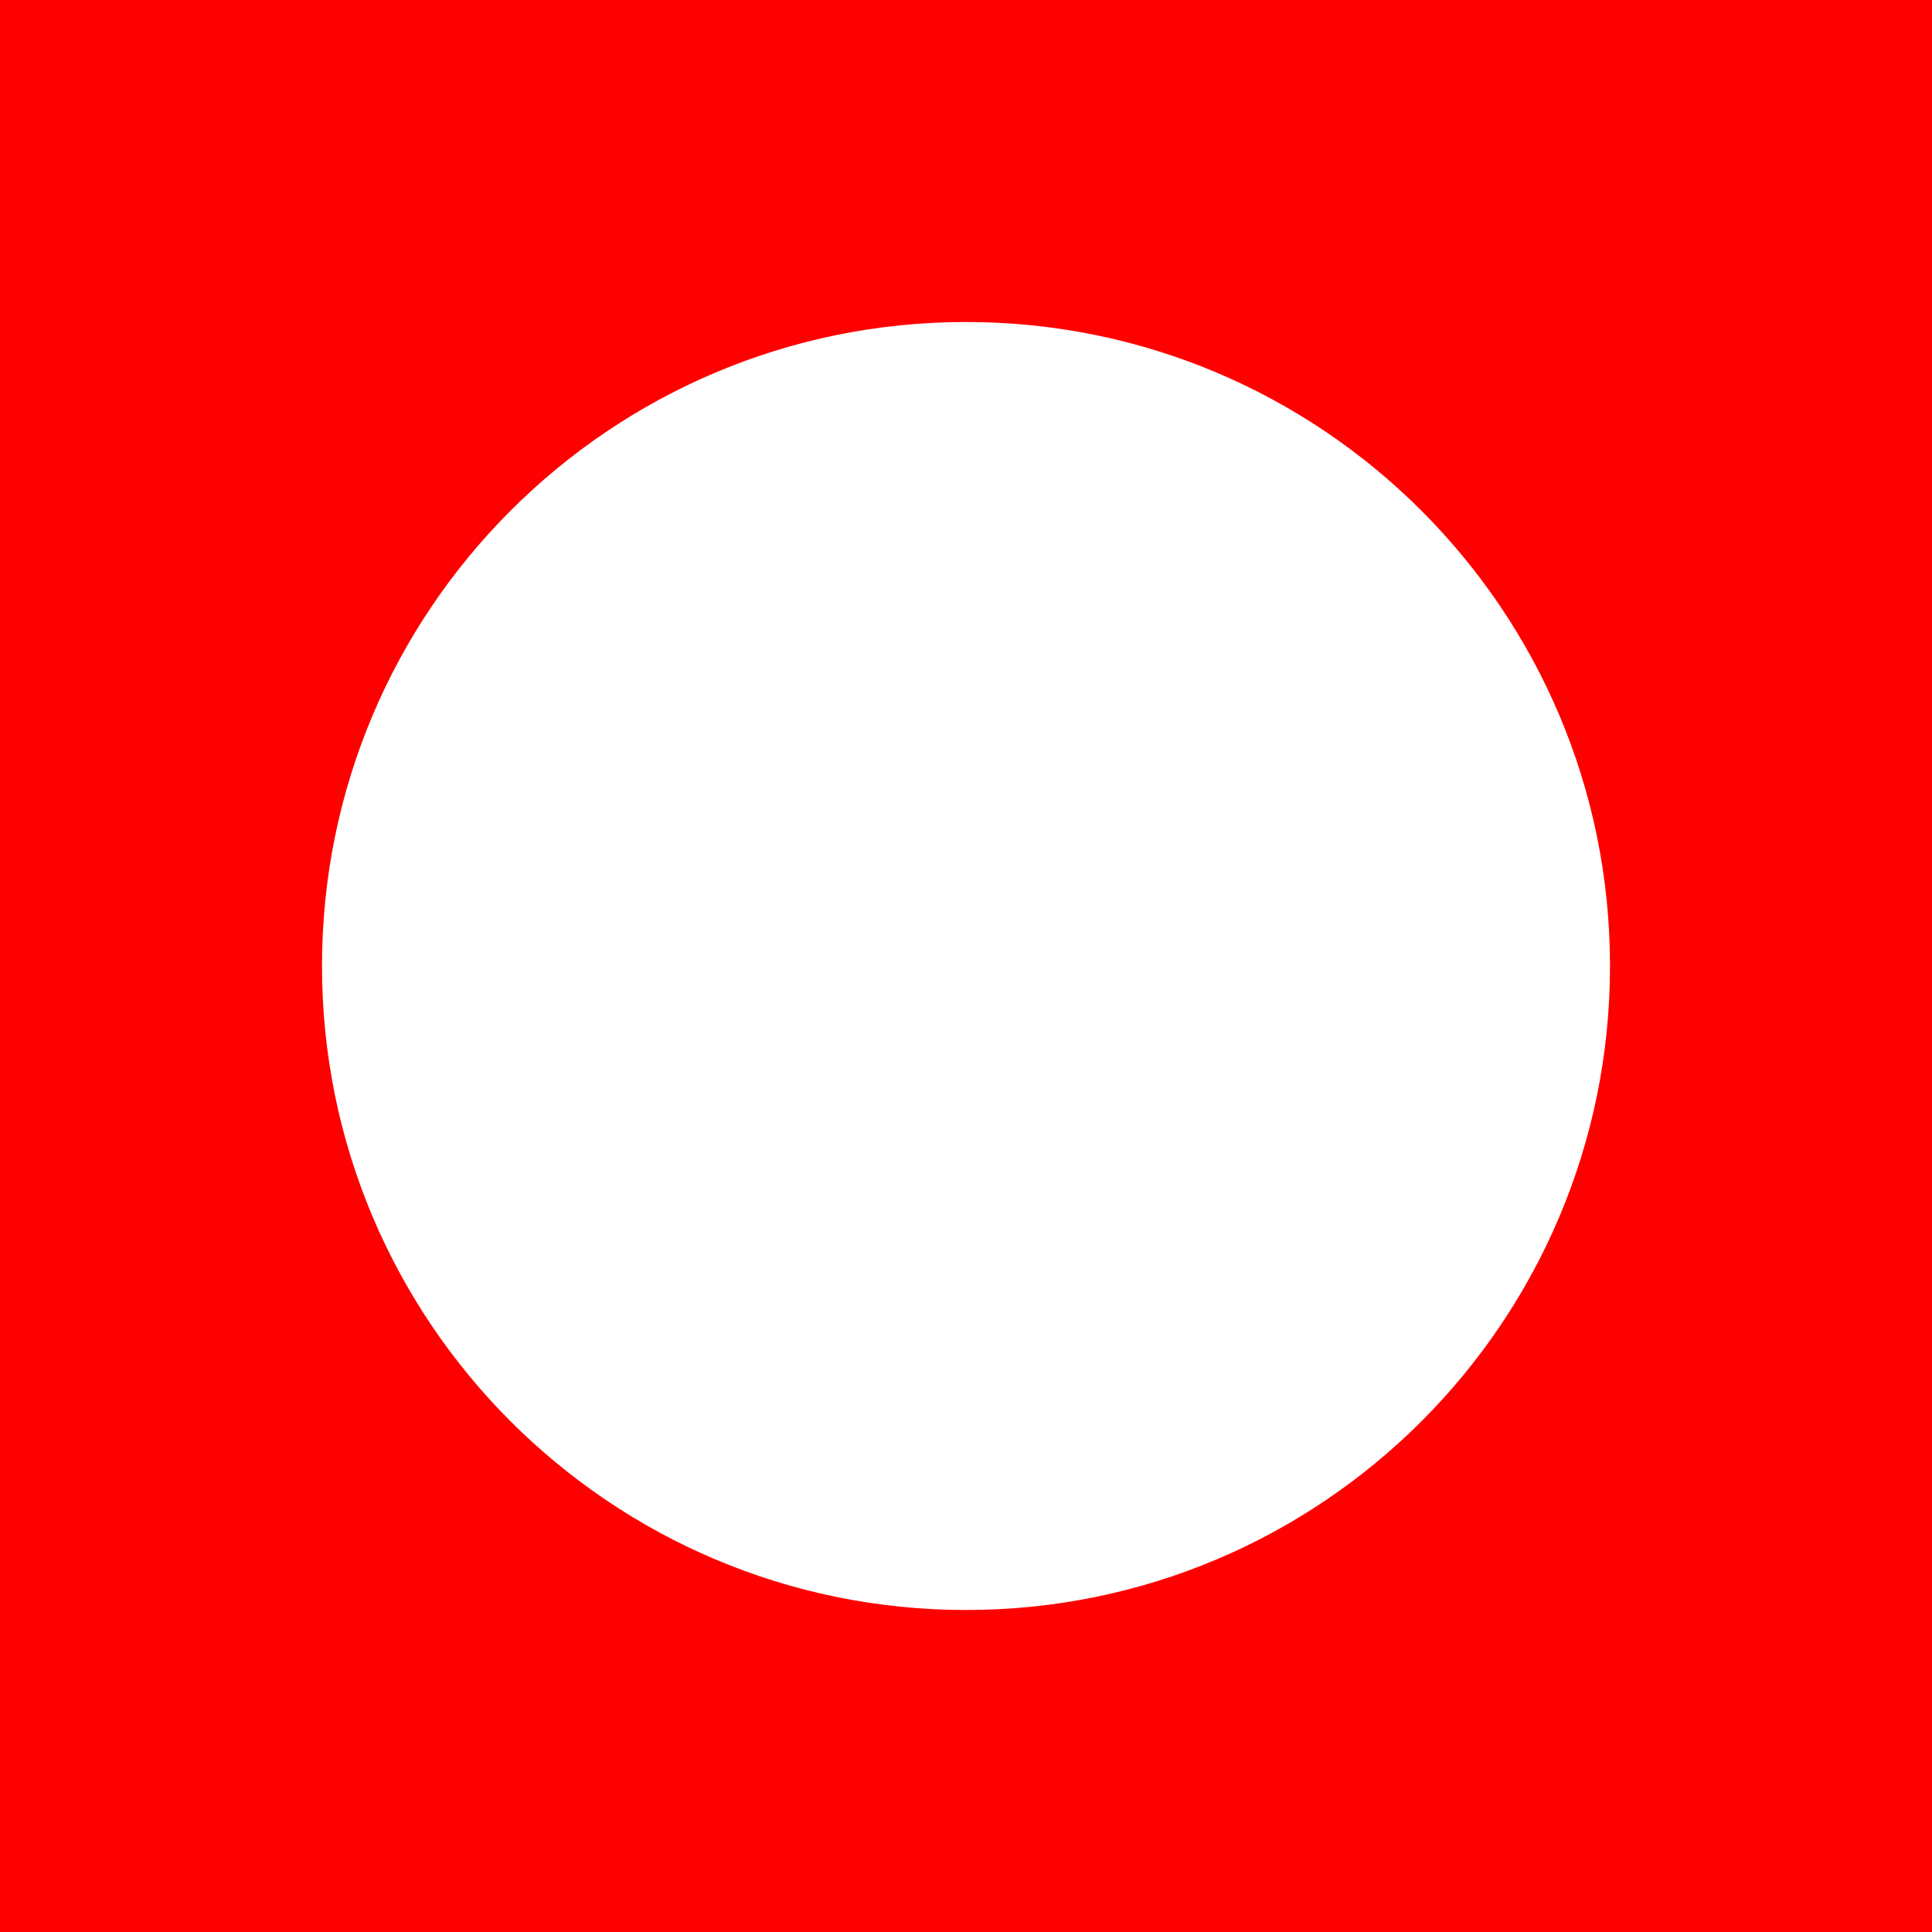
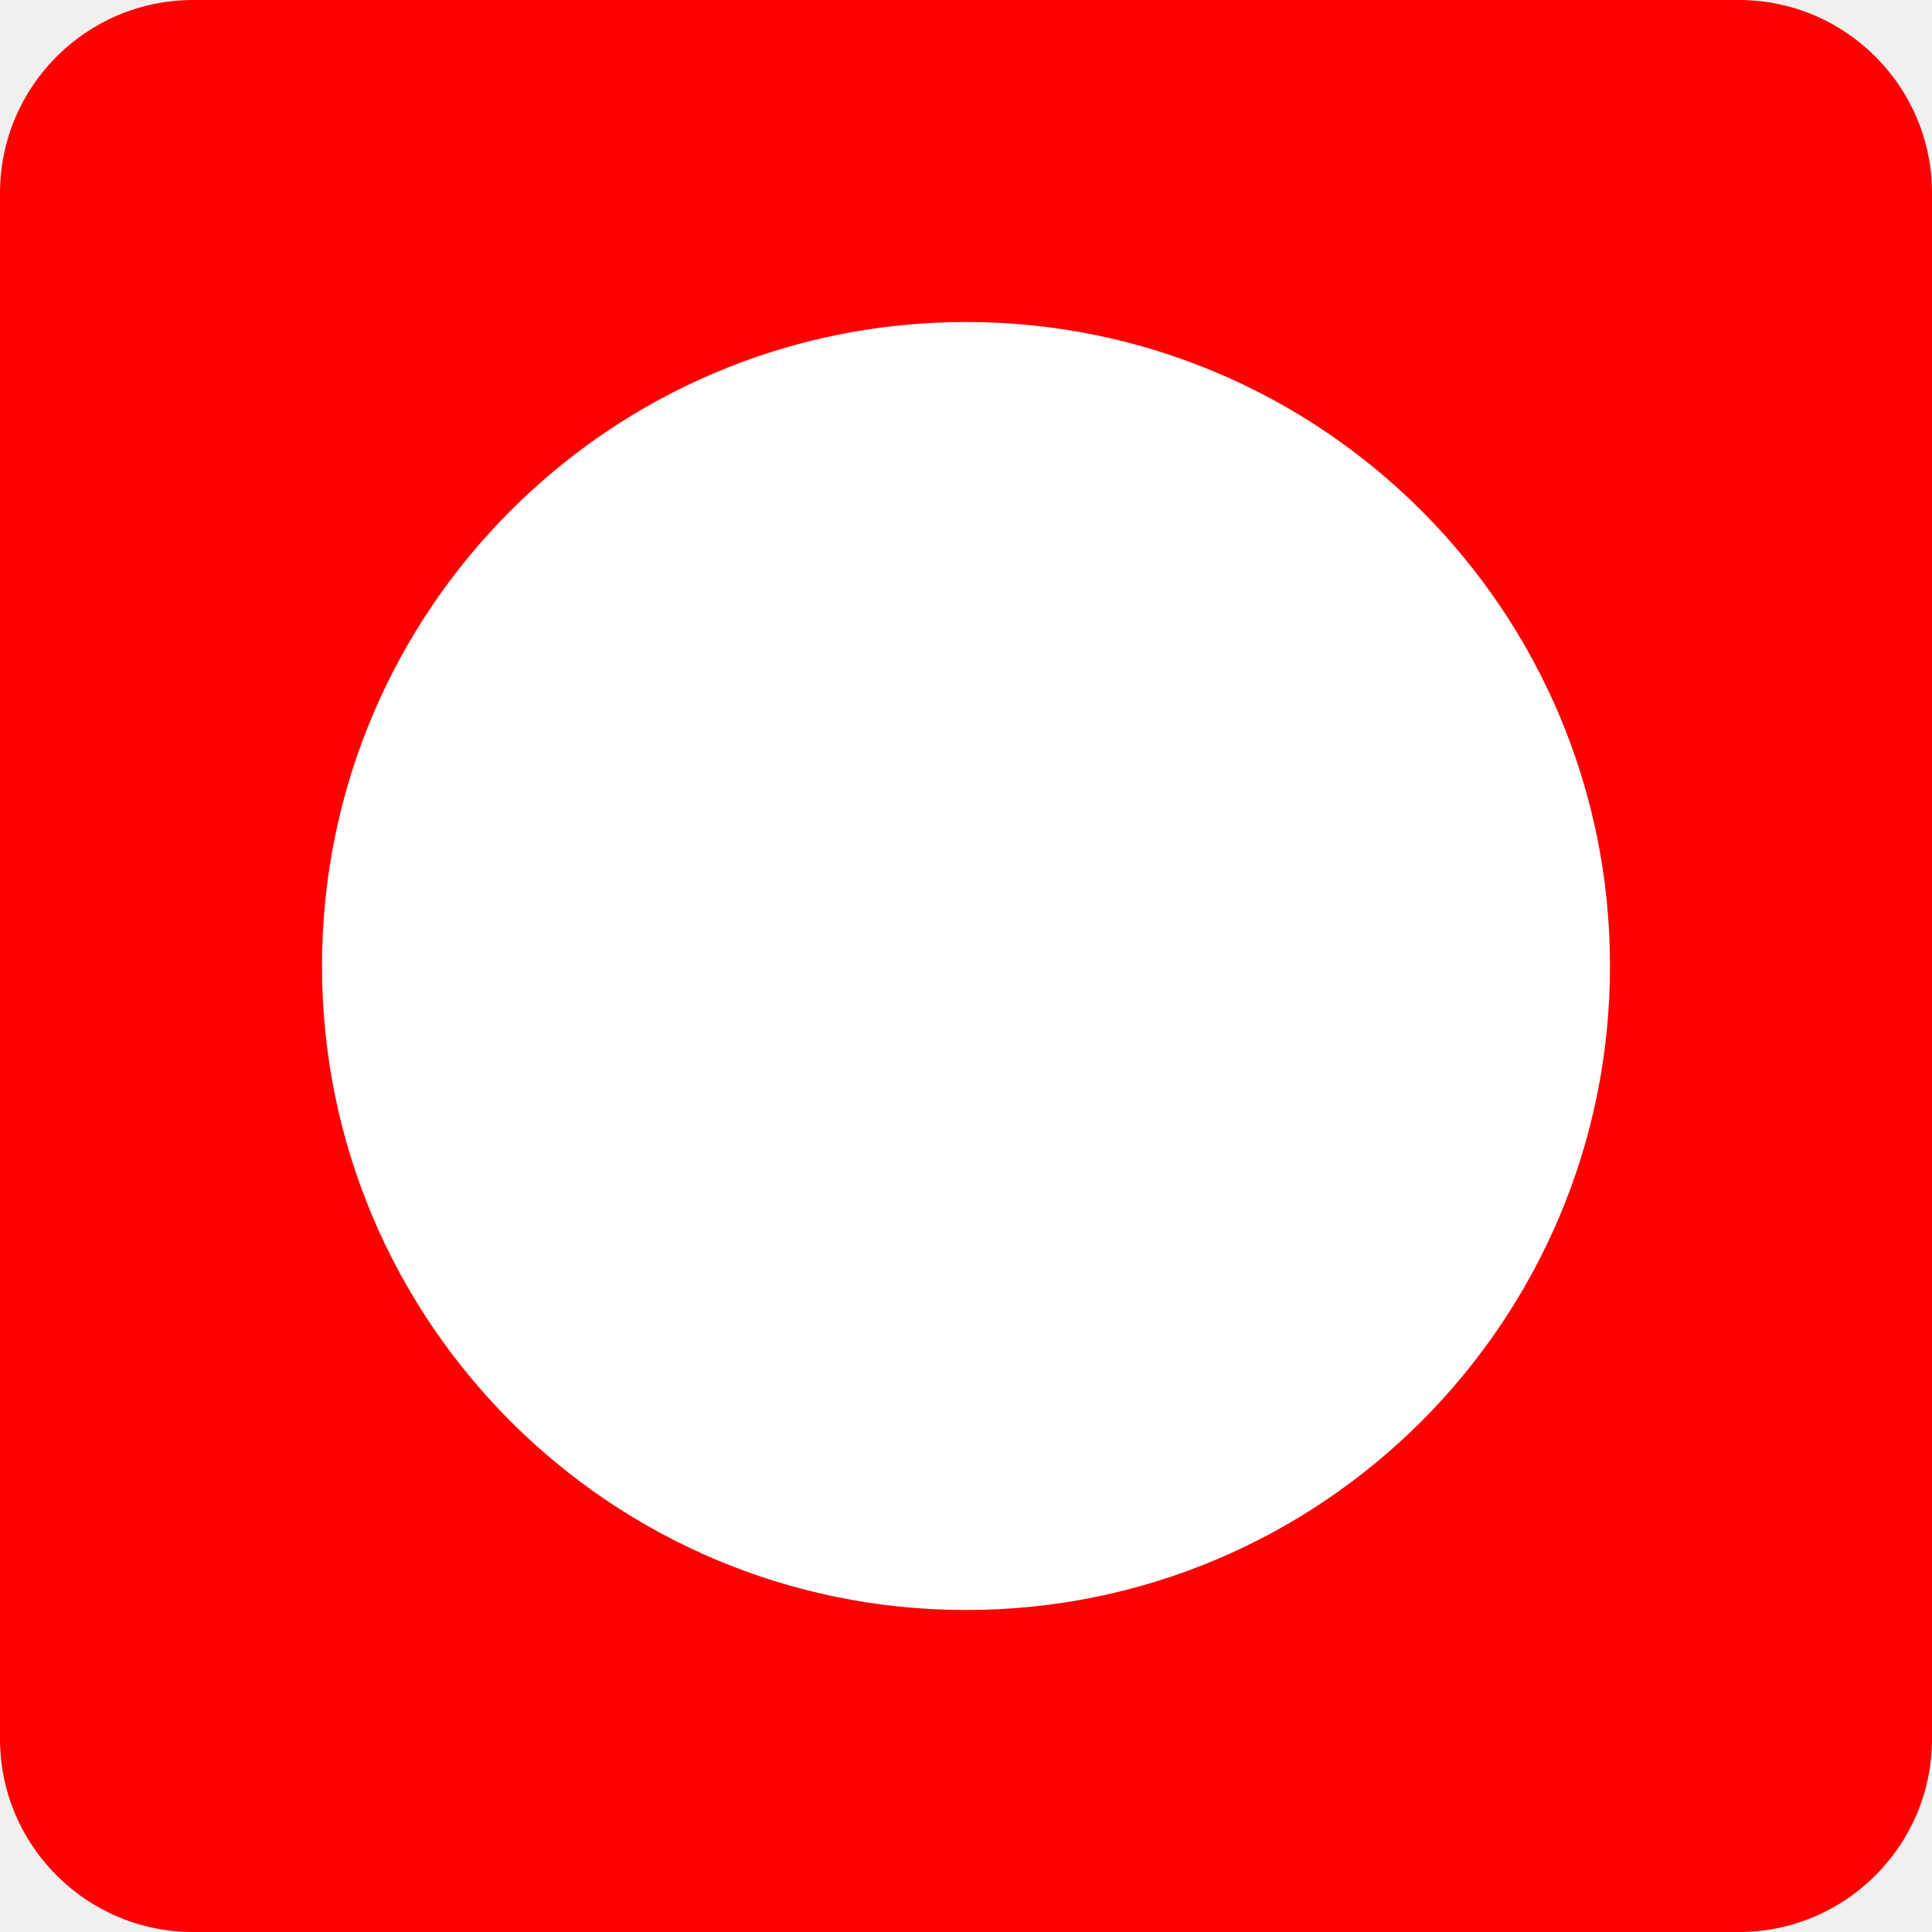
<svg xmlns="http://www.w3.org/2000/svg" width="240" height="240" viewbox="0 0 240 240">
-   <rect x="0" y="0" width="240" height="240" fill="#F00" />
+   <rect x="0" y="0" width="240" height="240" fill="#F00" rx="24" ry="24" />
  <circle cx="120" cy="120" r="80" fill="#FFF" />
</svg>
